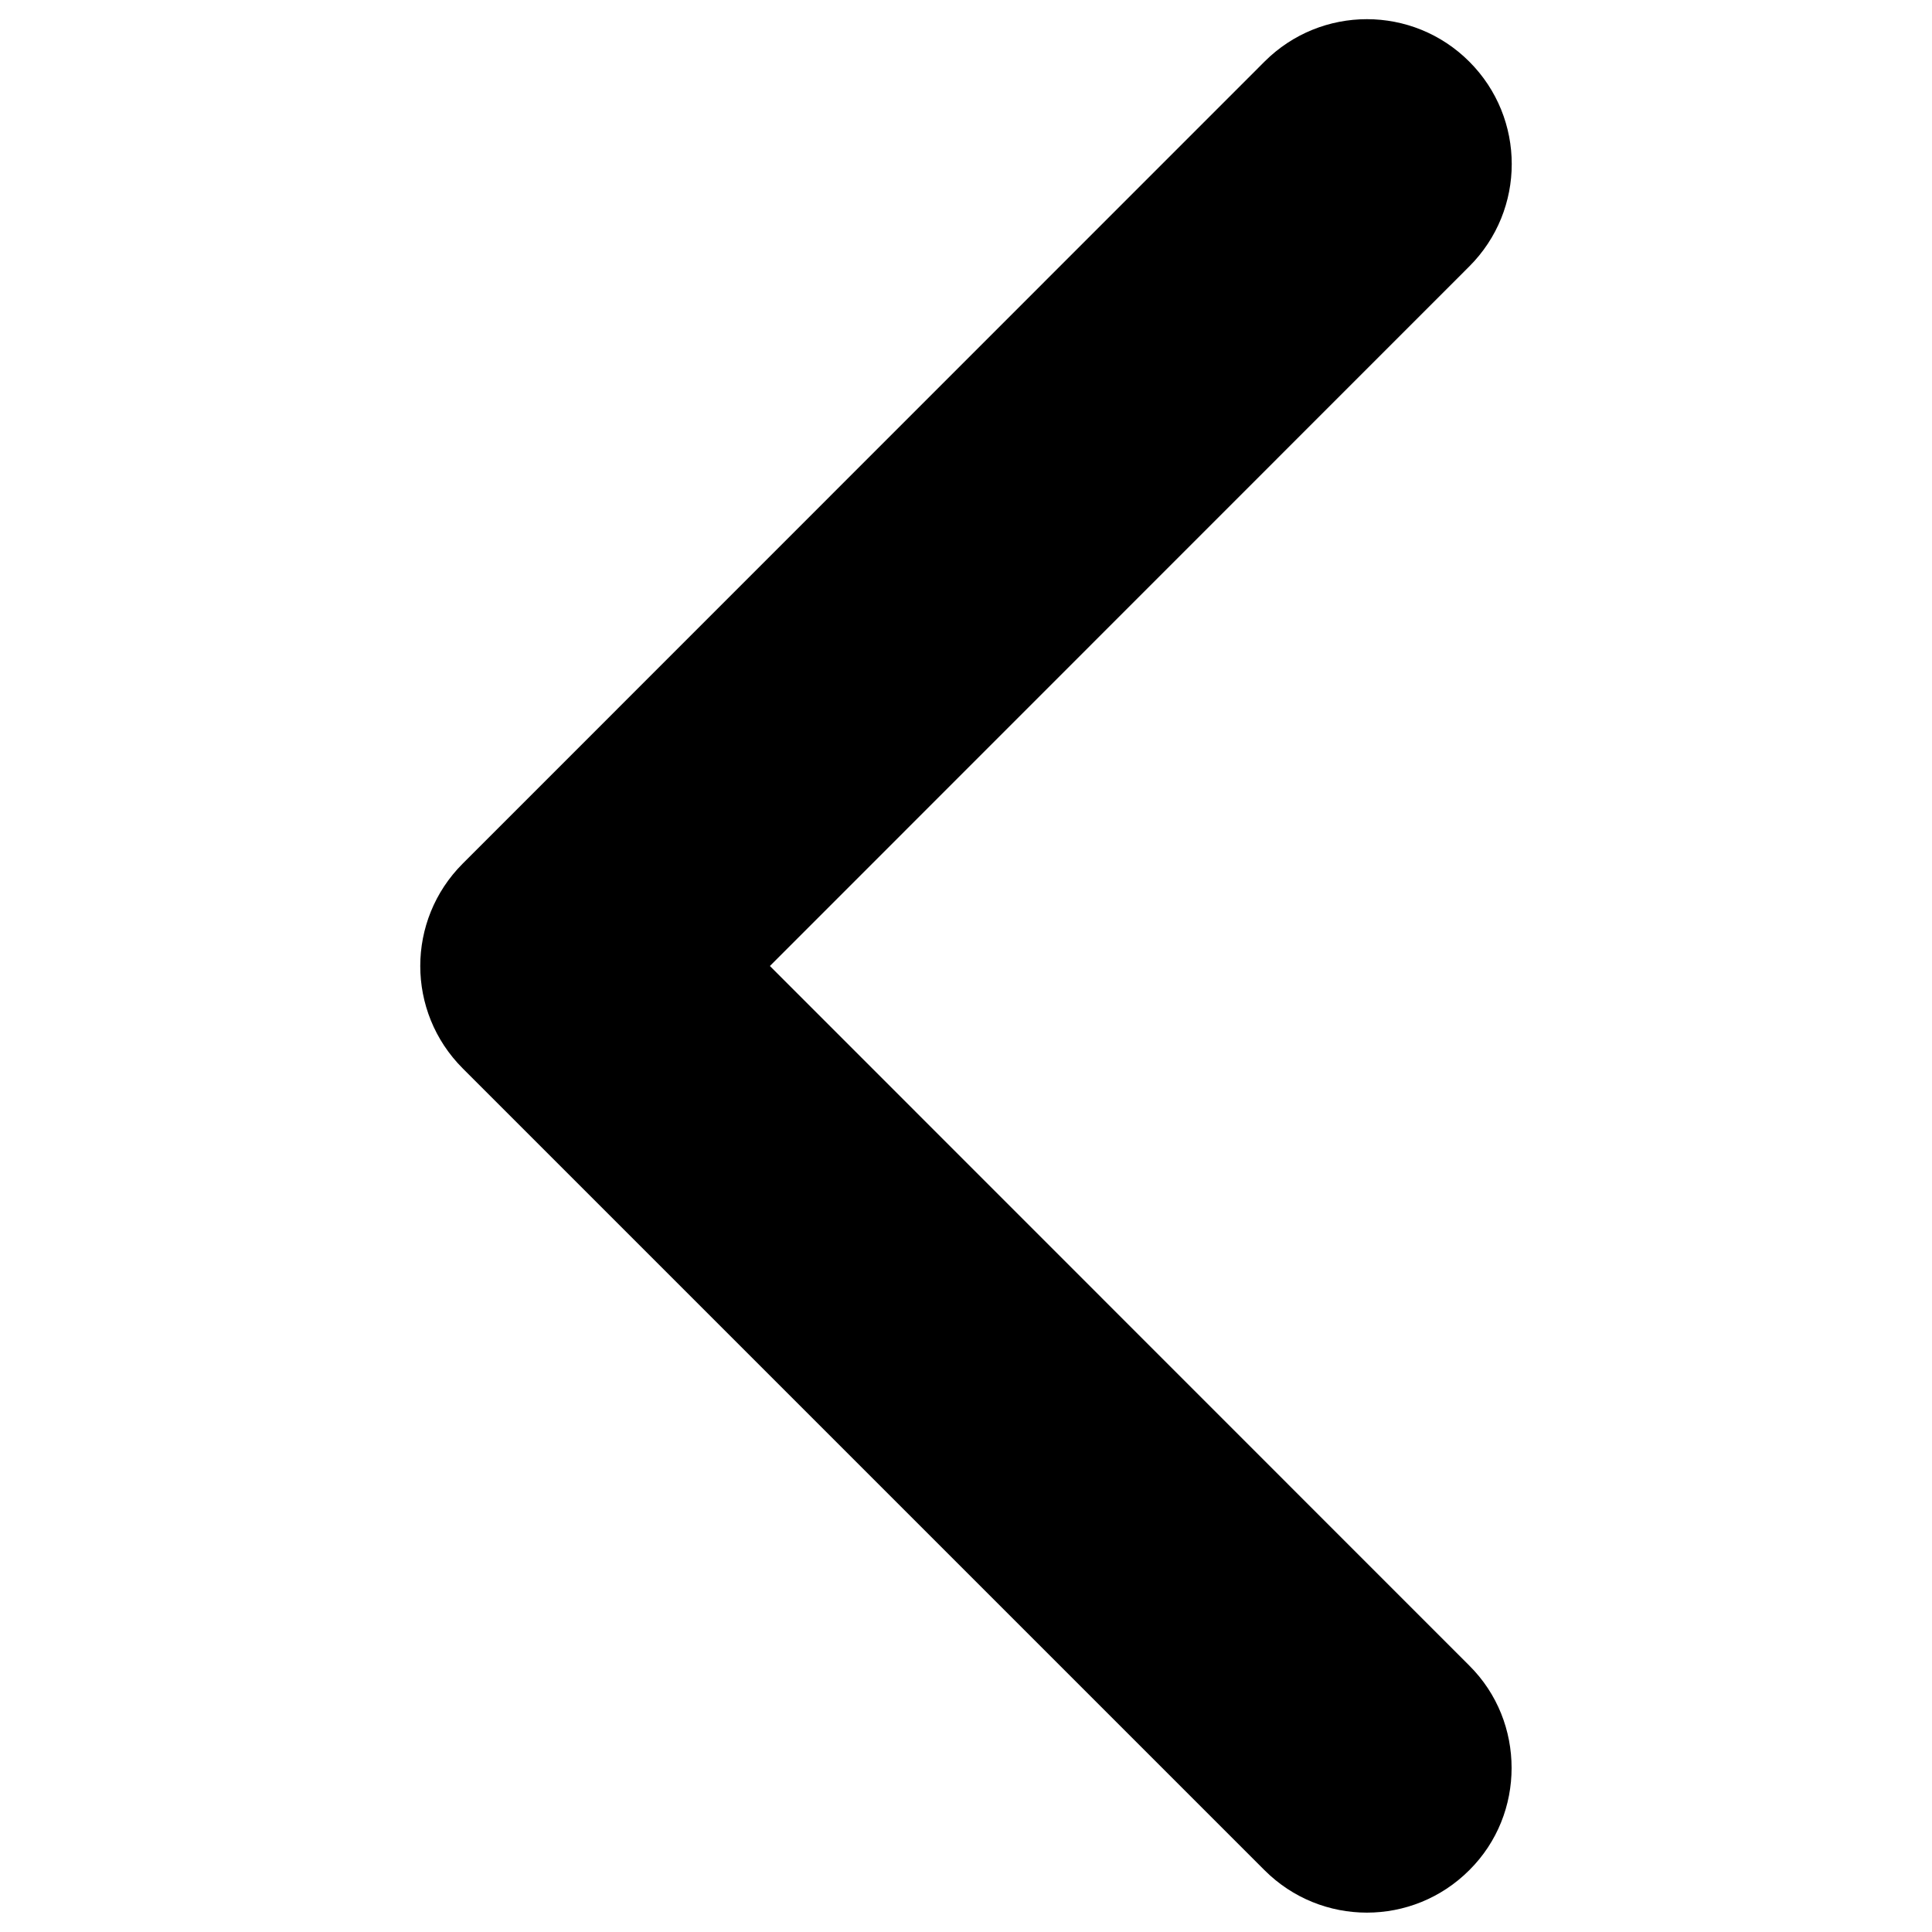
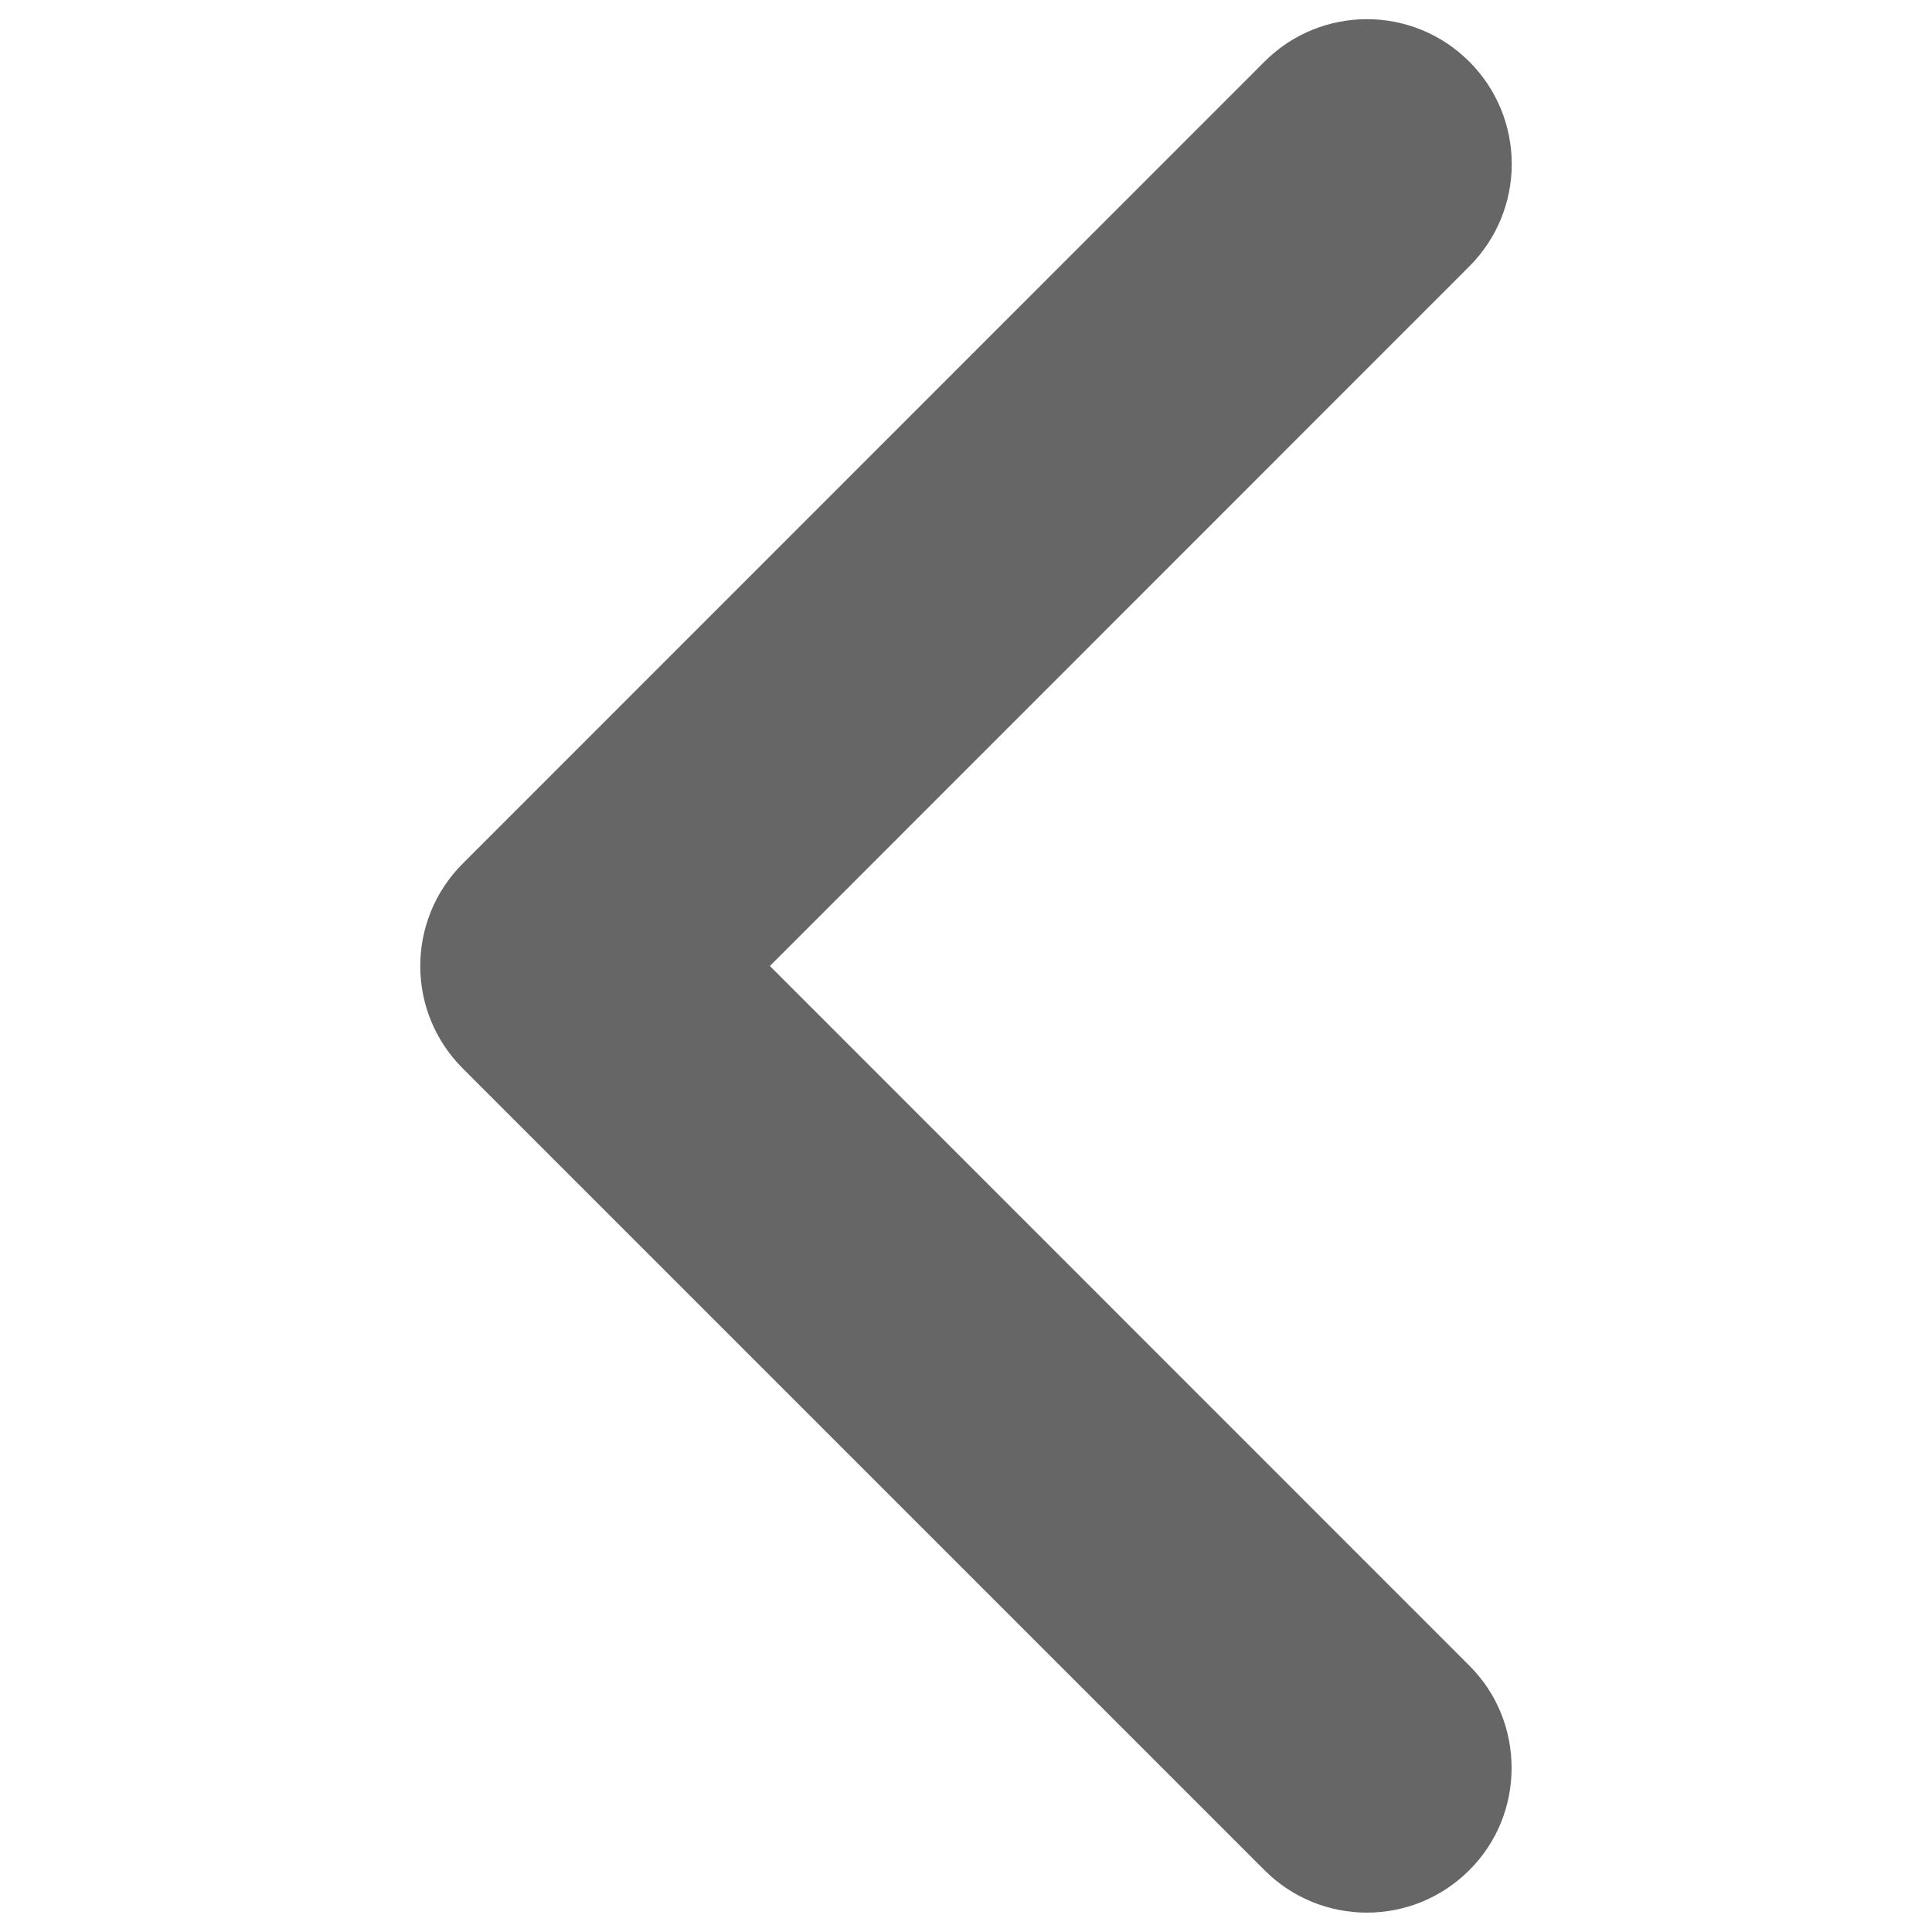
<svg xmlns="http://www.w3.org/2000/svg" version="1.1" x="0px" y="0px" viewBox="0 0 1000 1000" enable-background="new 0 0 1000 1000" xml:space="preserve" id="svg8">
  <defs id="defs12" />
-   <g id="g6" transform="matrix(-1,0,0,1,1000,0)">
-     <path d="m 217.6,915.1 c 0,-19.2 7.2,-38.4 21.9,-53 L 601.5,500 239.5,137.9 c -29.3,-29.3 -29.3,-76.7 0,-106 29.3,-29.3 76.7,-29.3 106,0 l 415,415.1 c 29.3,29.3 29.3,76.7 0,106 l -415,415 c -29.3,29.3 -76.7,29.3 -106,0 -14.7,-14.6 -21.9,-33.8 -21.9,-52.9 z" id="path4" />
+   <g id="g6" transform="matrix(-1,0,0,1,1000,0)" style="fill:#666666">
+     <path d="m 217.6,915.1 c 0,-19.2 7.2,-38.4 21.9,-53 L 601.5,500 239.5,137.9 c -29.3,-29.3 -29.3,-76.7 0,-106 29.3,-29.3 76.7,-29.3 106,0 l 415,415.1 c 29.3,29.3 29.3,76.7 0,106 l -415,415 c -29.3,29.3 -76.7,29.3 -106,0 -14.7,-14.6 -21.9,-33.8 -21.9,-52.9 z" id="path4" style="fill:#666666" />
  </g>
</svg>
